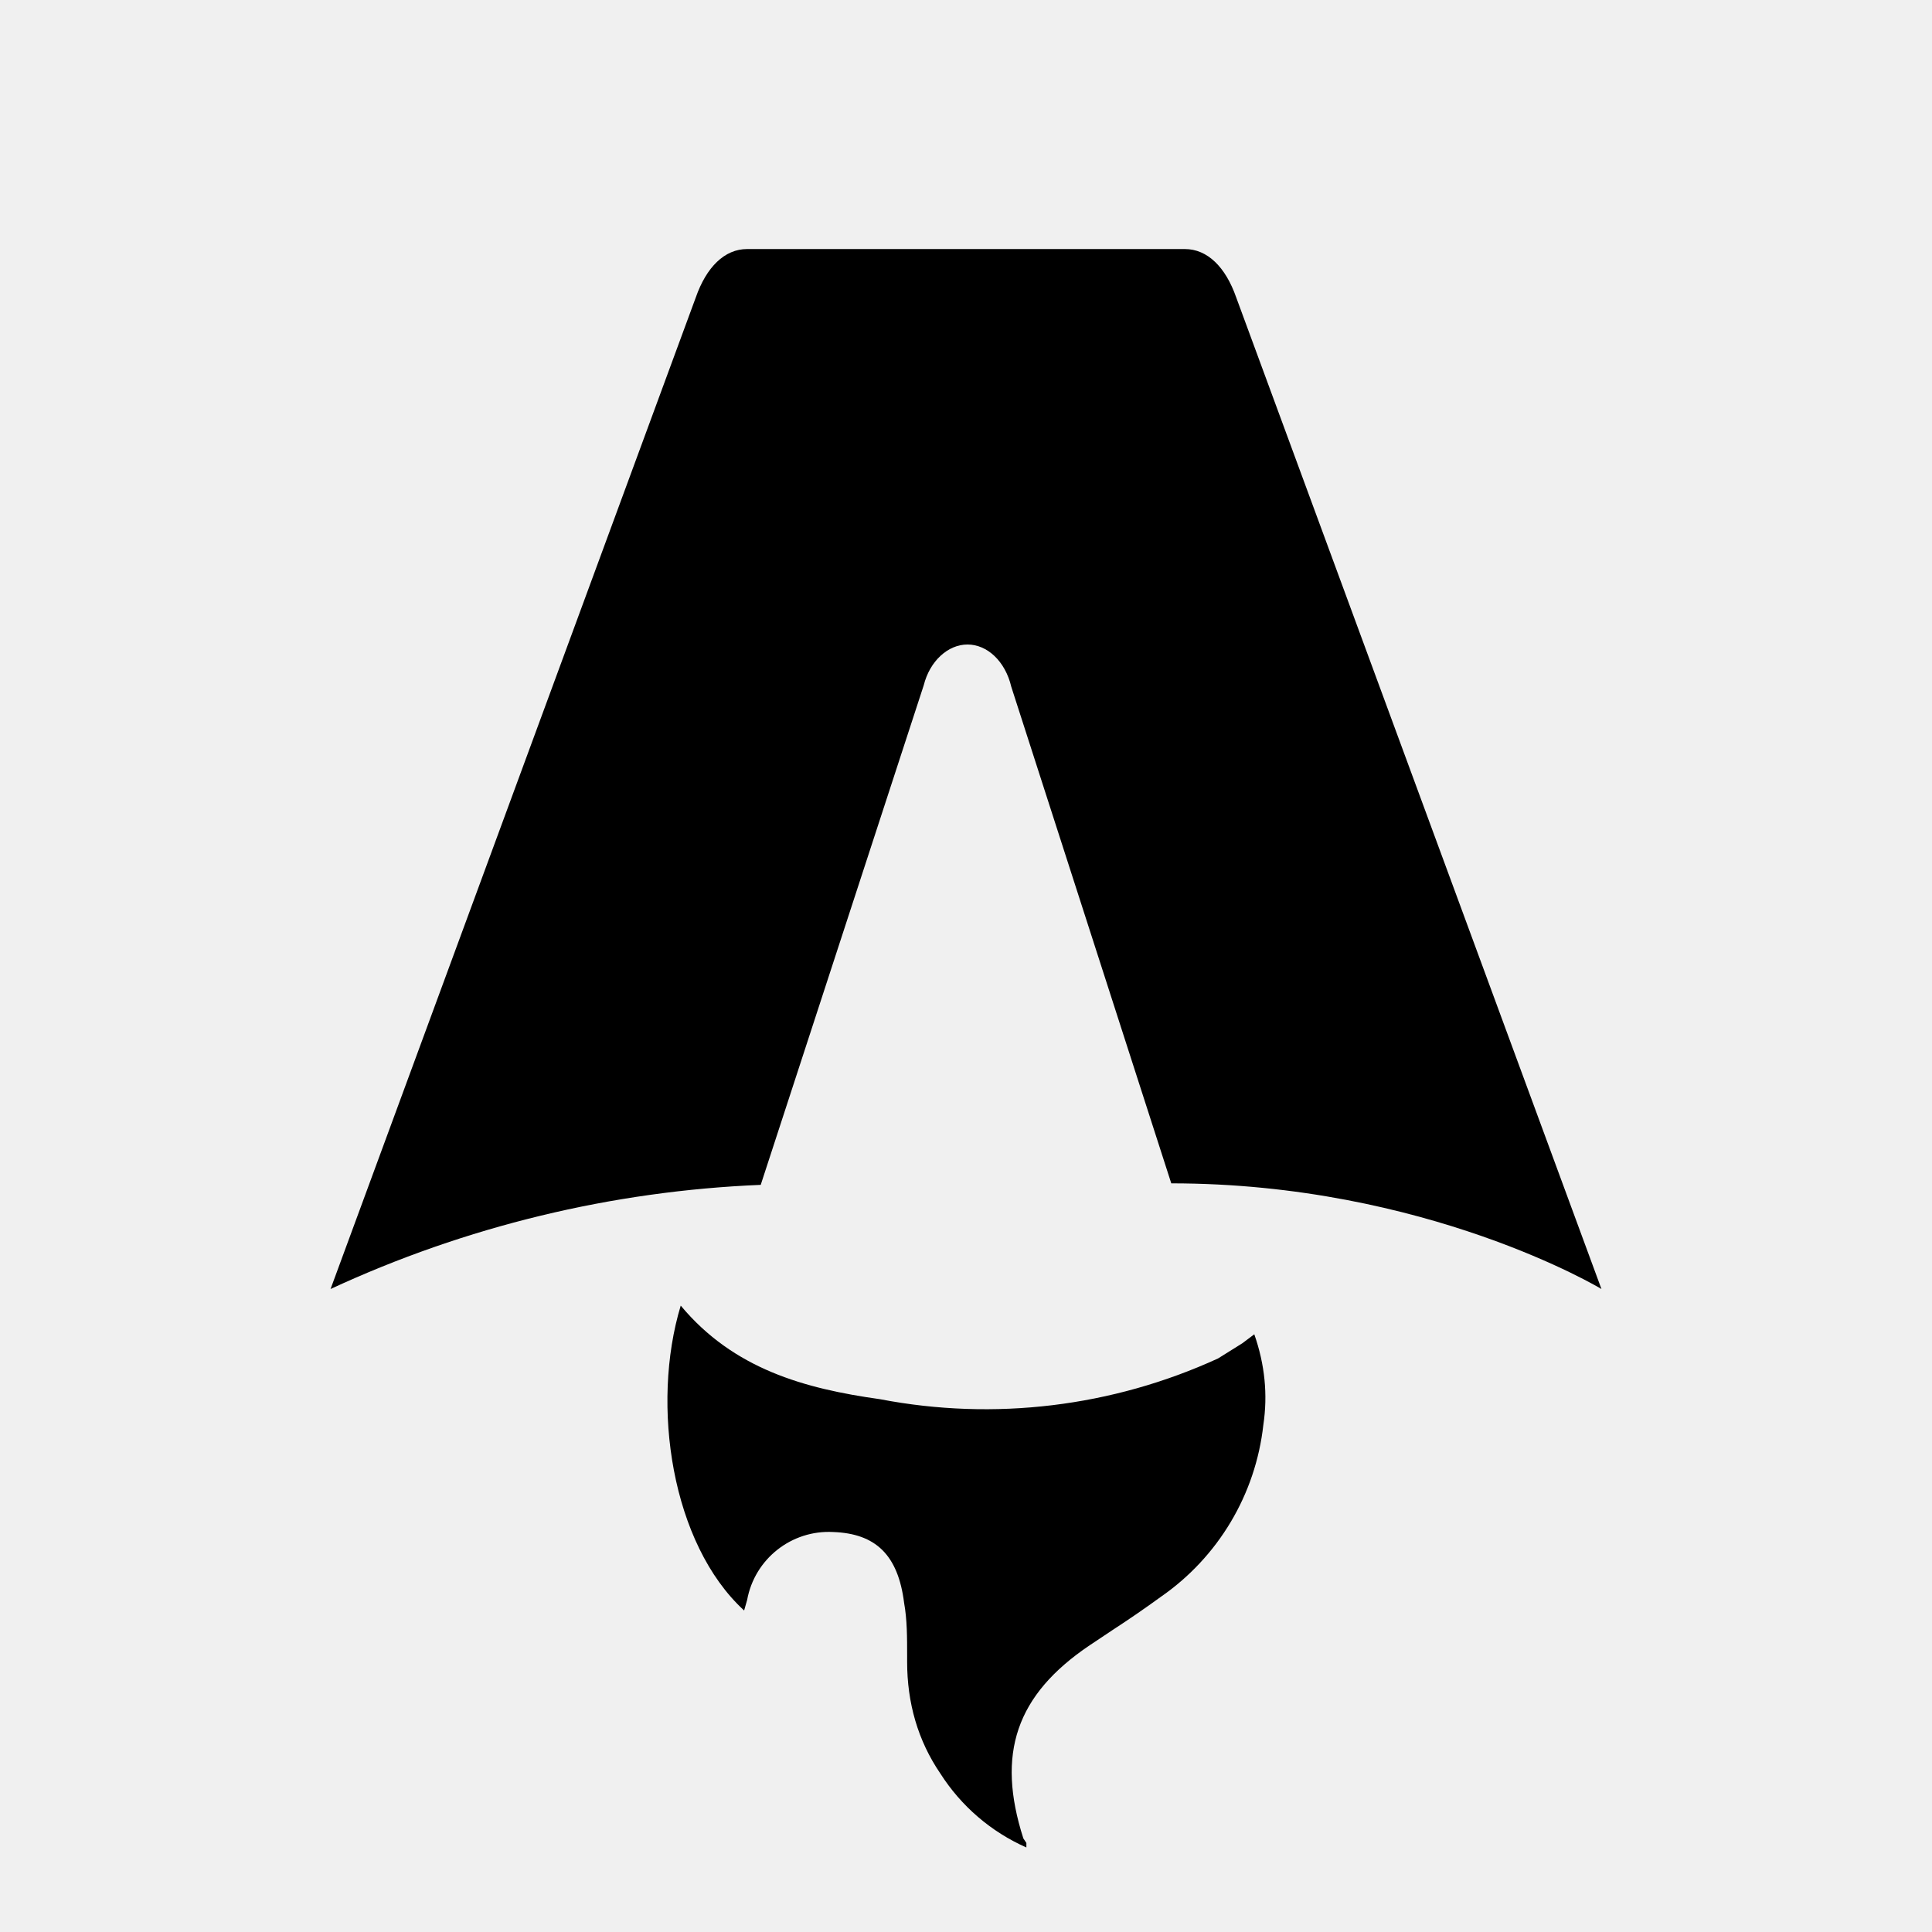
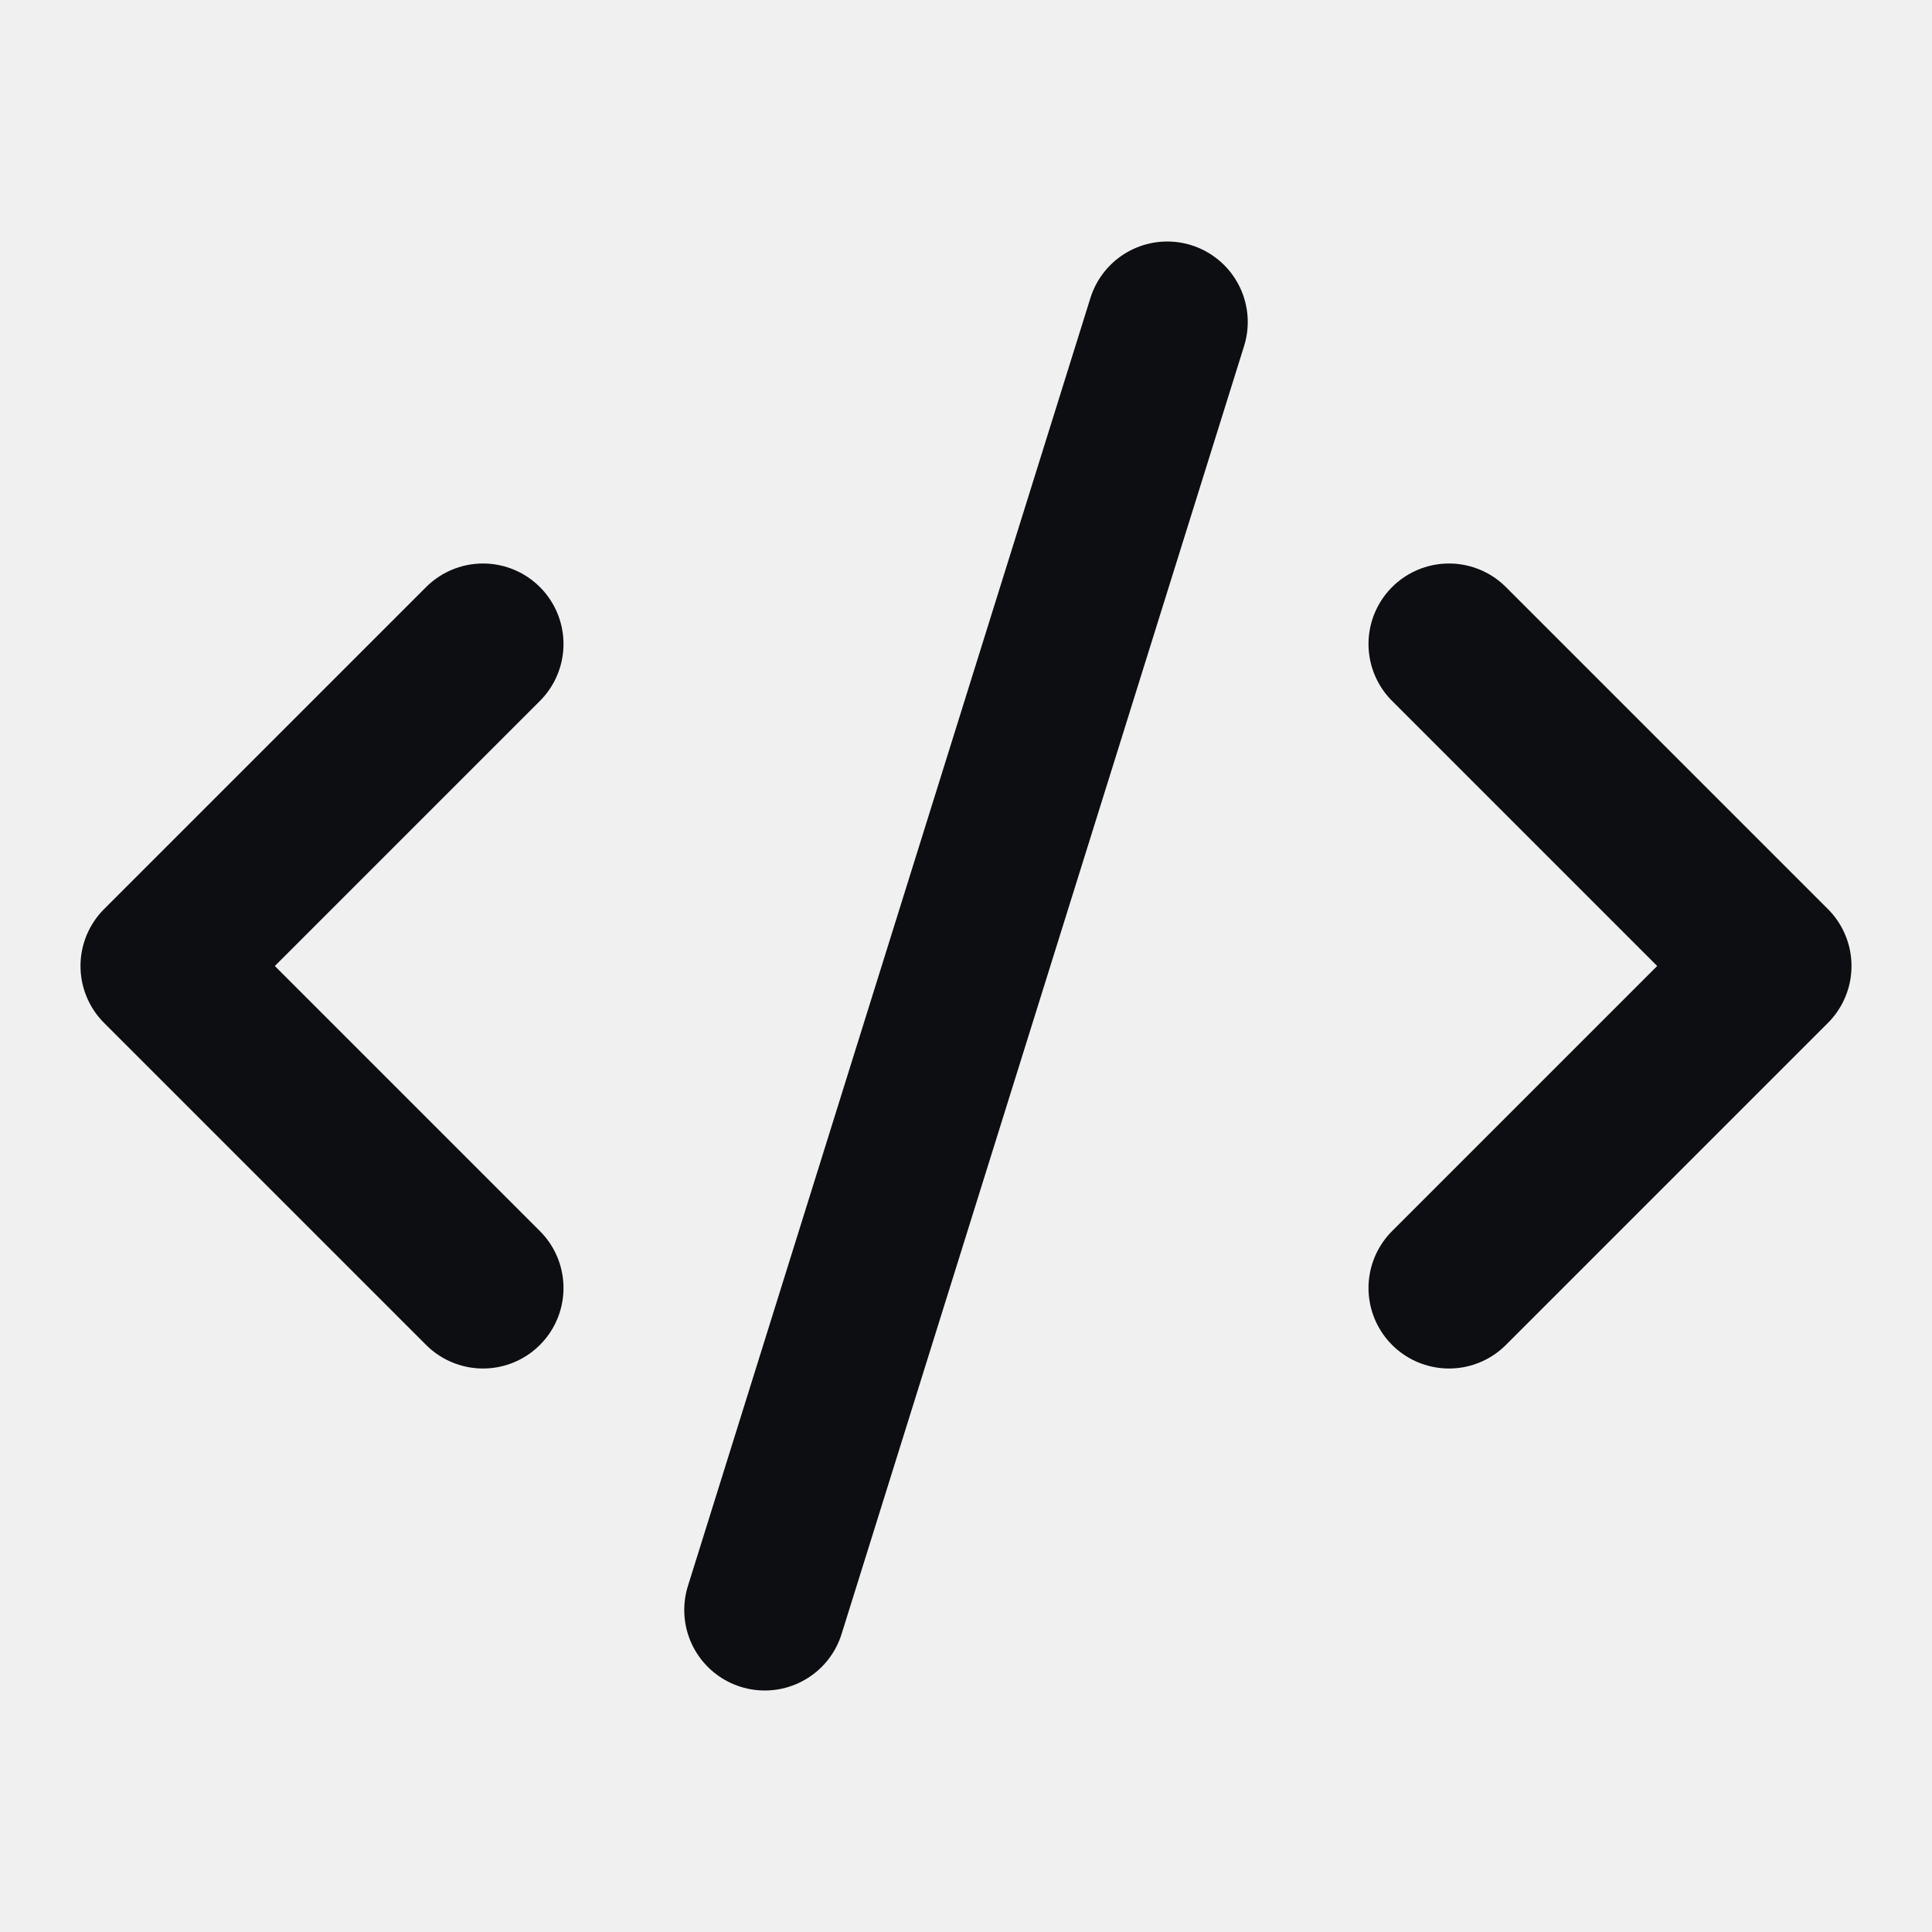
- <svg xmlns="http://www.w3.org/2000/svg" fill="none" viewBox="0 0 128 128">
-   <path d="M50.4 78.5a75.1 75.1 0 0 0-28.5 6.9l24.2-65.7c.7-2 1.9-3.2 3.4-3.2h29c1.5 0 2.7 1.2 3.4 3.2l24.2 65.7s-11.6-7-28.5-7L67 45.5c-.4-1.7-1.6-2.8-2.9-2.8-1.3 0-2.5 1.1-2.9 2.7L50.4 78.5Zm-1.1 28.2Zm-4.2-20.2c-2 6.6-.6 15.8 4.2 20.2a17.5 17.5 0 0 1 .2-.7 5.5 5.5 0 0 1 5.7-4.5c2.8.1 4.3 1.5 4.7 4.7.2 1.1.2 2.3.2 3.5v.4c0 2.7.7 5.2 2.2 7.4a13 13 0 0 0 5.7 4.9v-.3l-.2-.3c-1.8-5.6-.5-9.5 4.4-12.8l1.5-1a73 73 0 0 0 3.2-2.2 16 16 0 0 0 6.8-11.4c.3-2 .1-4-.6-6l-.8.6-1.6 1a37 37 0 0 1-22.4 2.7c-5-.7-9.7-2-13.2-6.2Z" />
-   <style>
-         path { fill: #000; }
-         @media (prefers-color-scheme: dark) {
-             path { fill: #FFF; }
-         }
-     </style>
+ <svg xmlns="http://www.w3.org/2000/svg" width="48" height="48" viewBox="0 0 24 24" fill="none" stroke="#0D0e11" stroke-width="2" stroke-linecap="round" stroke-linejoin="round" class="lucide lucide-code-xml">
+   <path d="m18 16 4-4-4-4" />
+   <path d="m6 8-4 4 4 4" />
+   <path d="m14.5 4-5 16" />
</svg>
